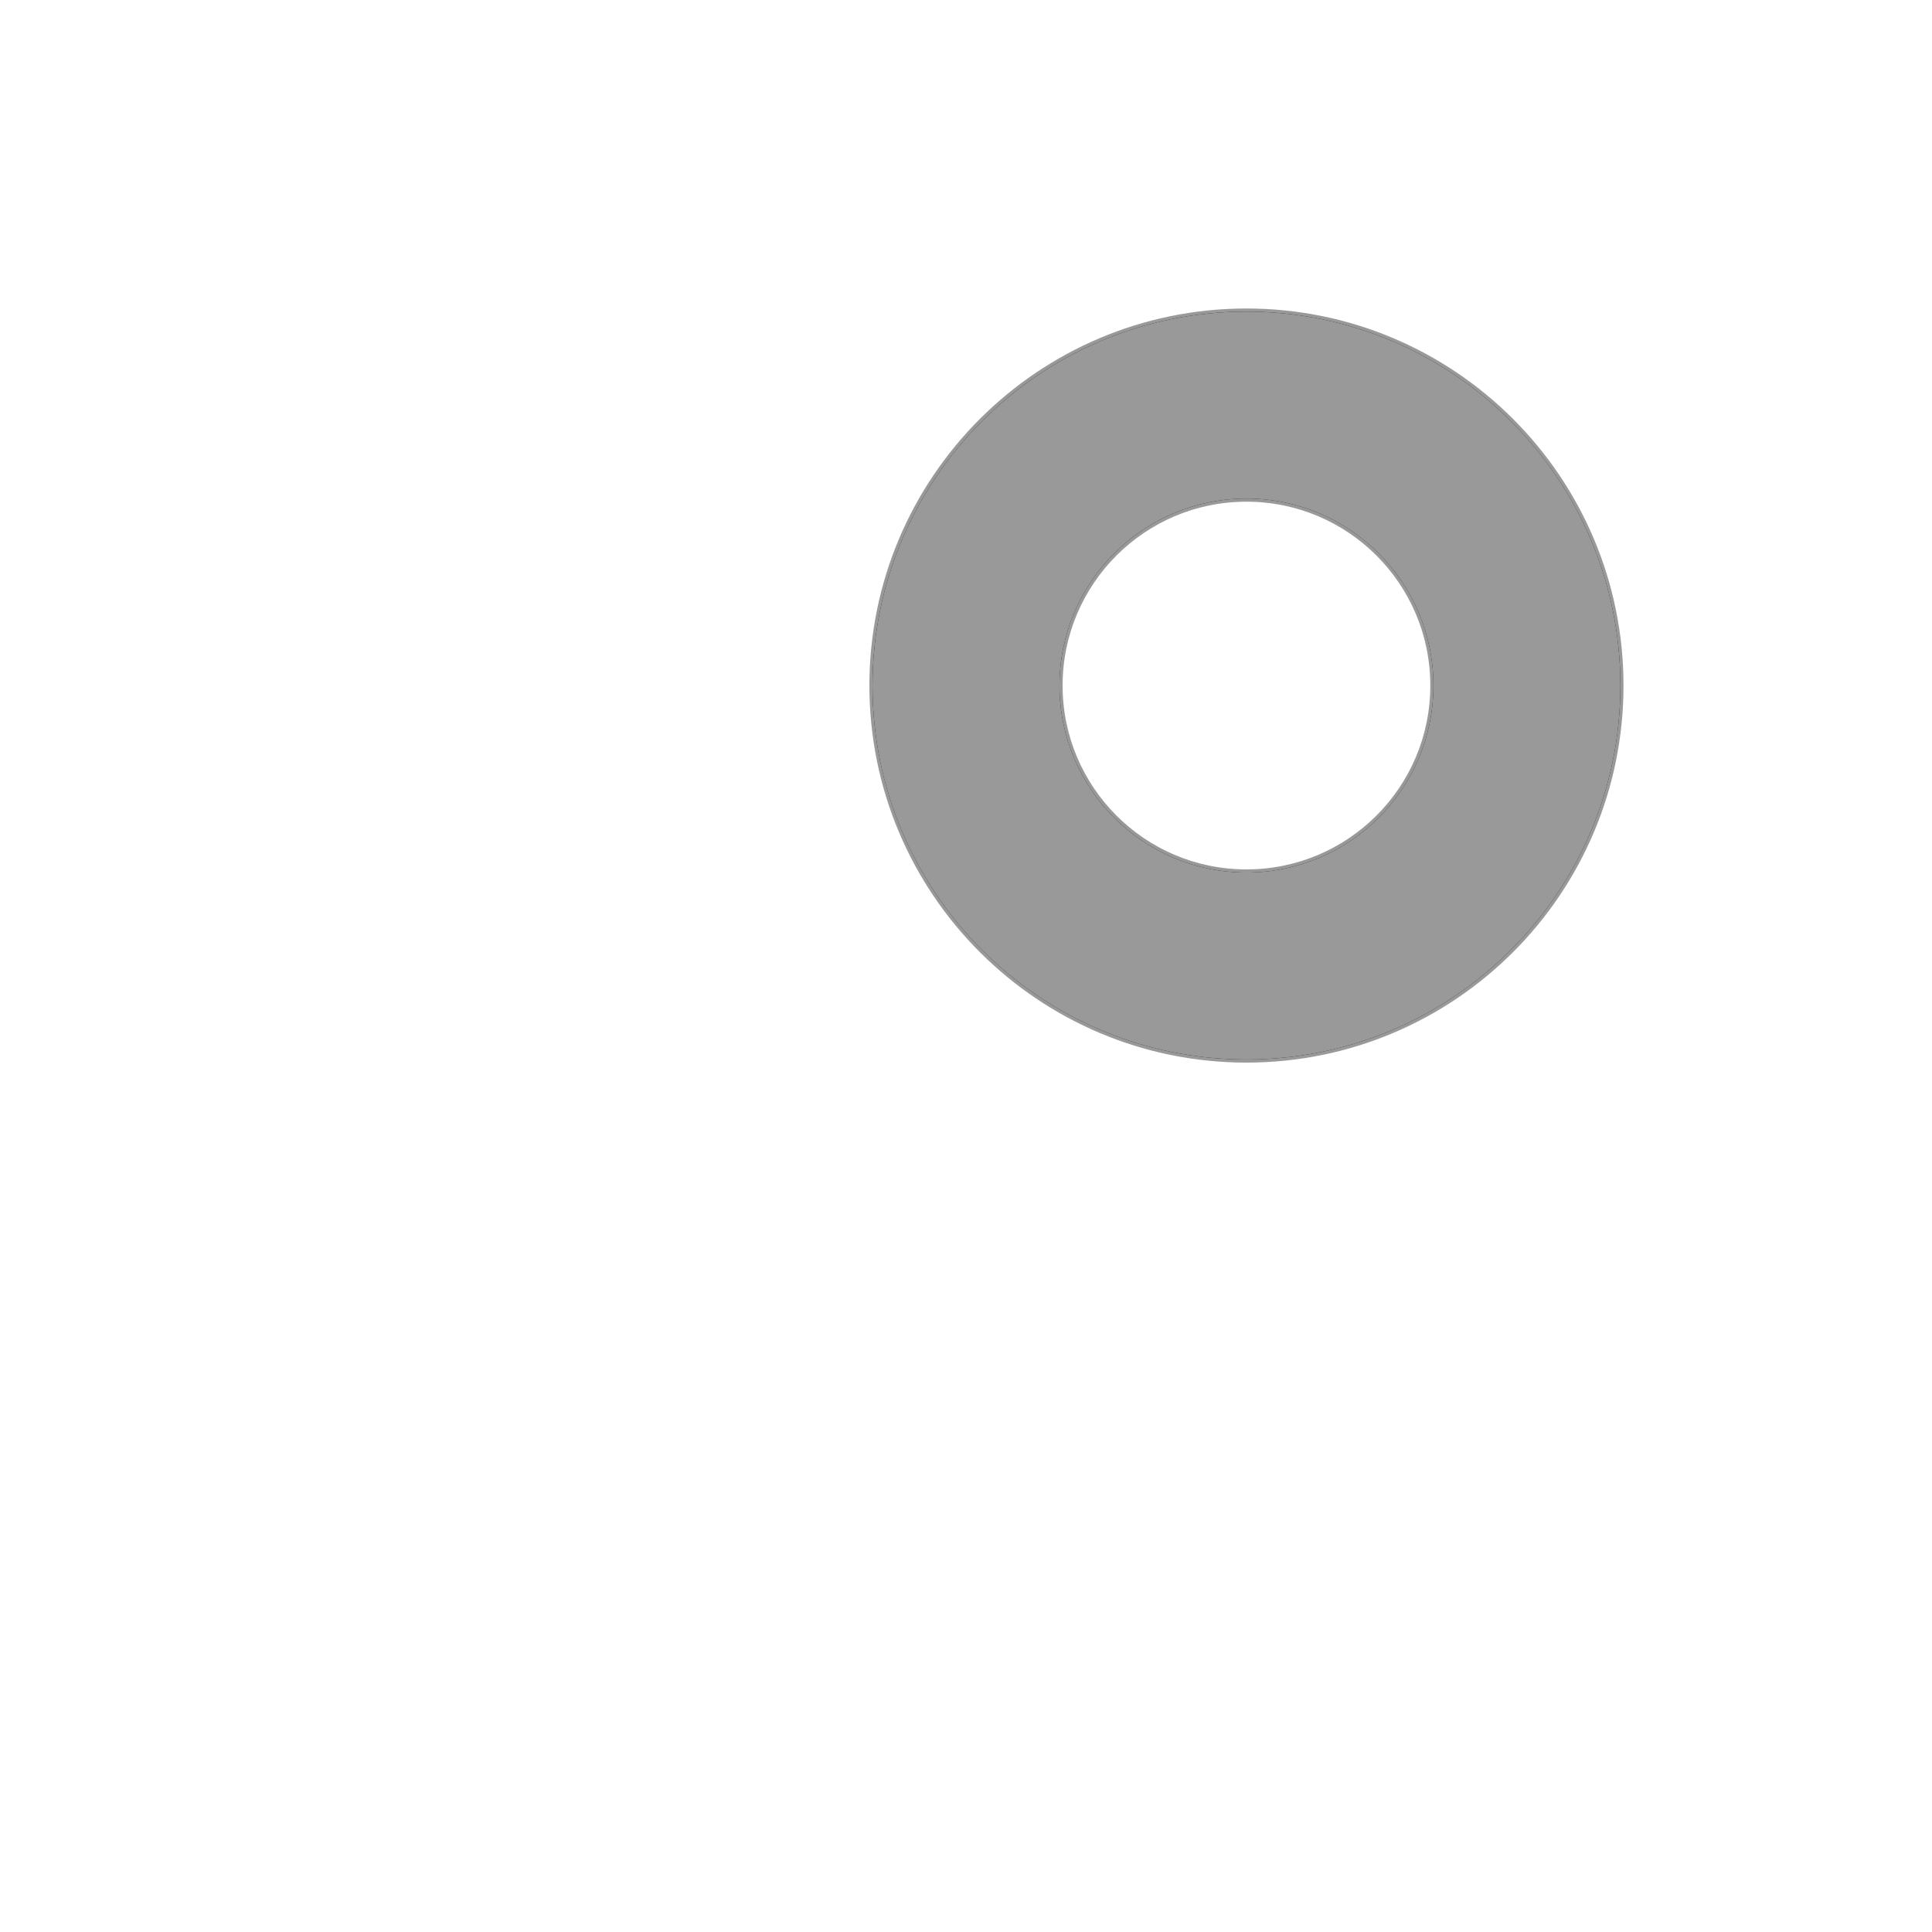
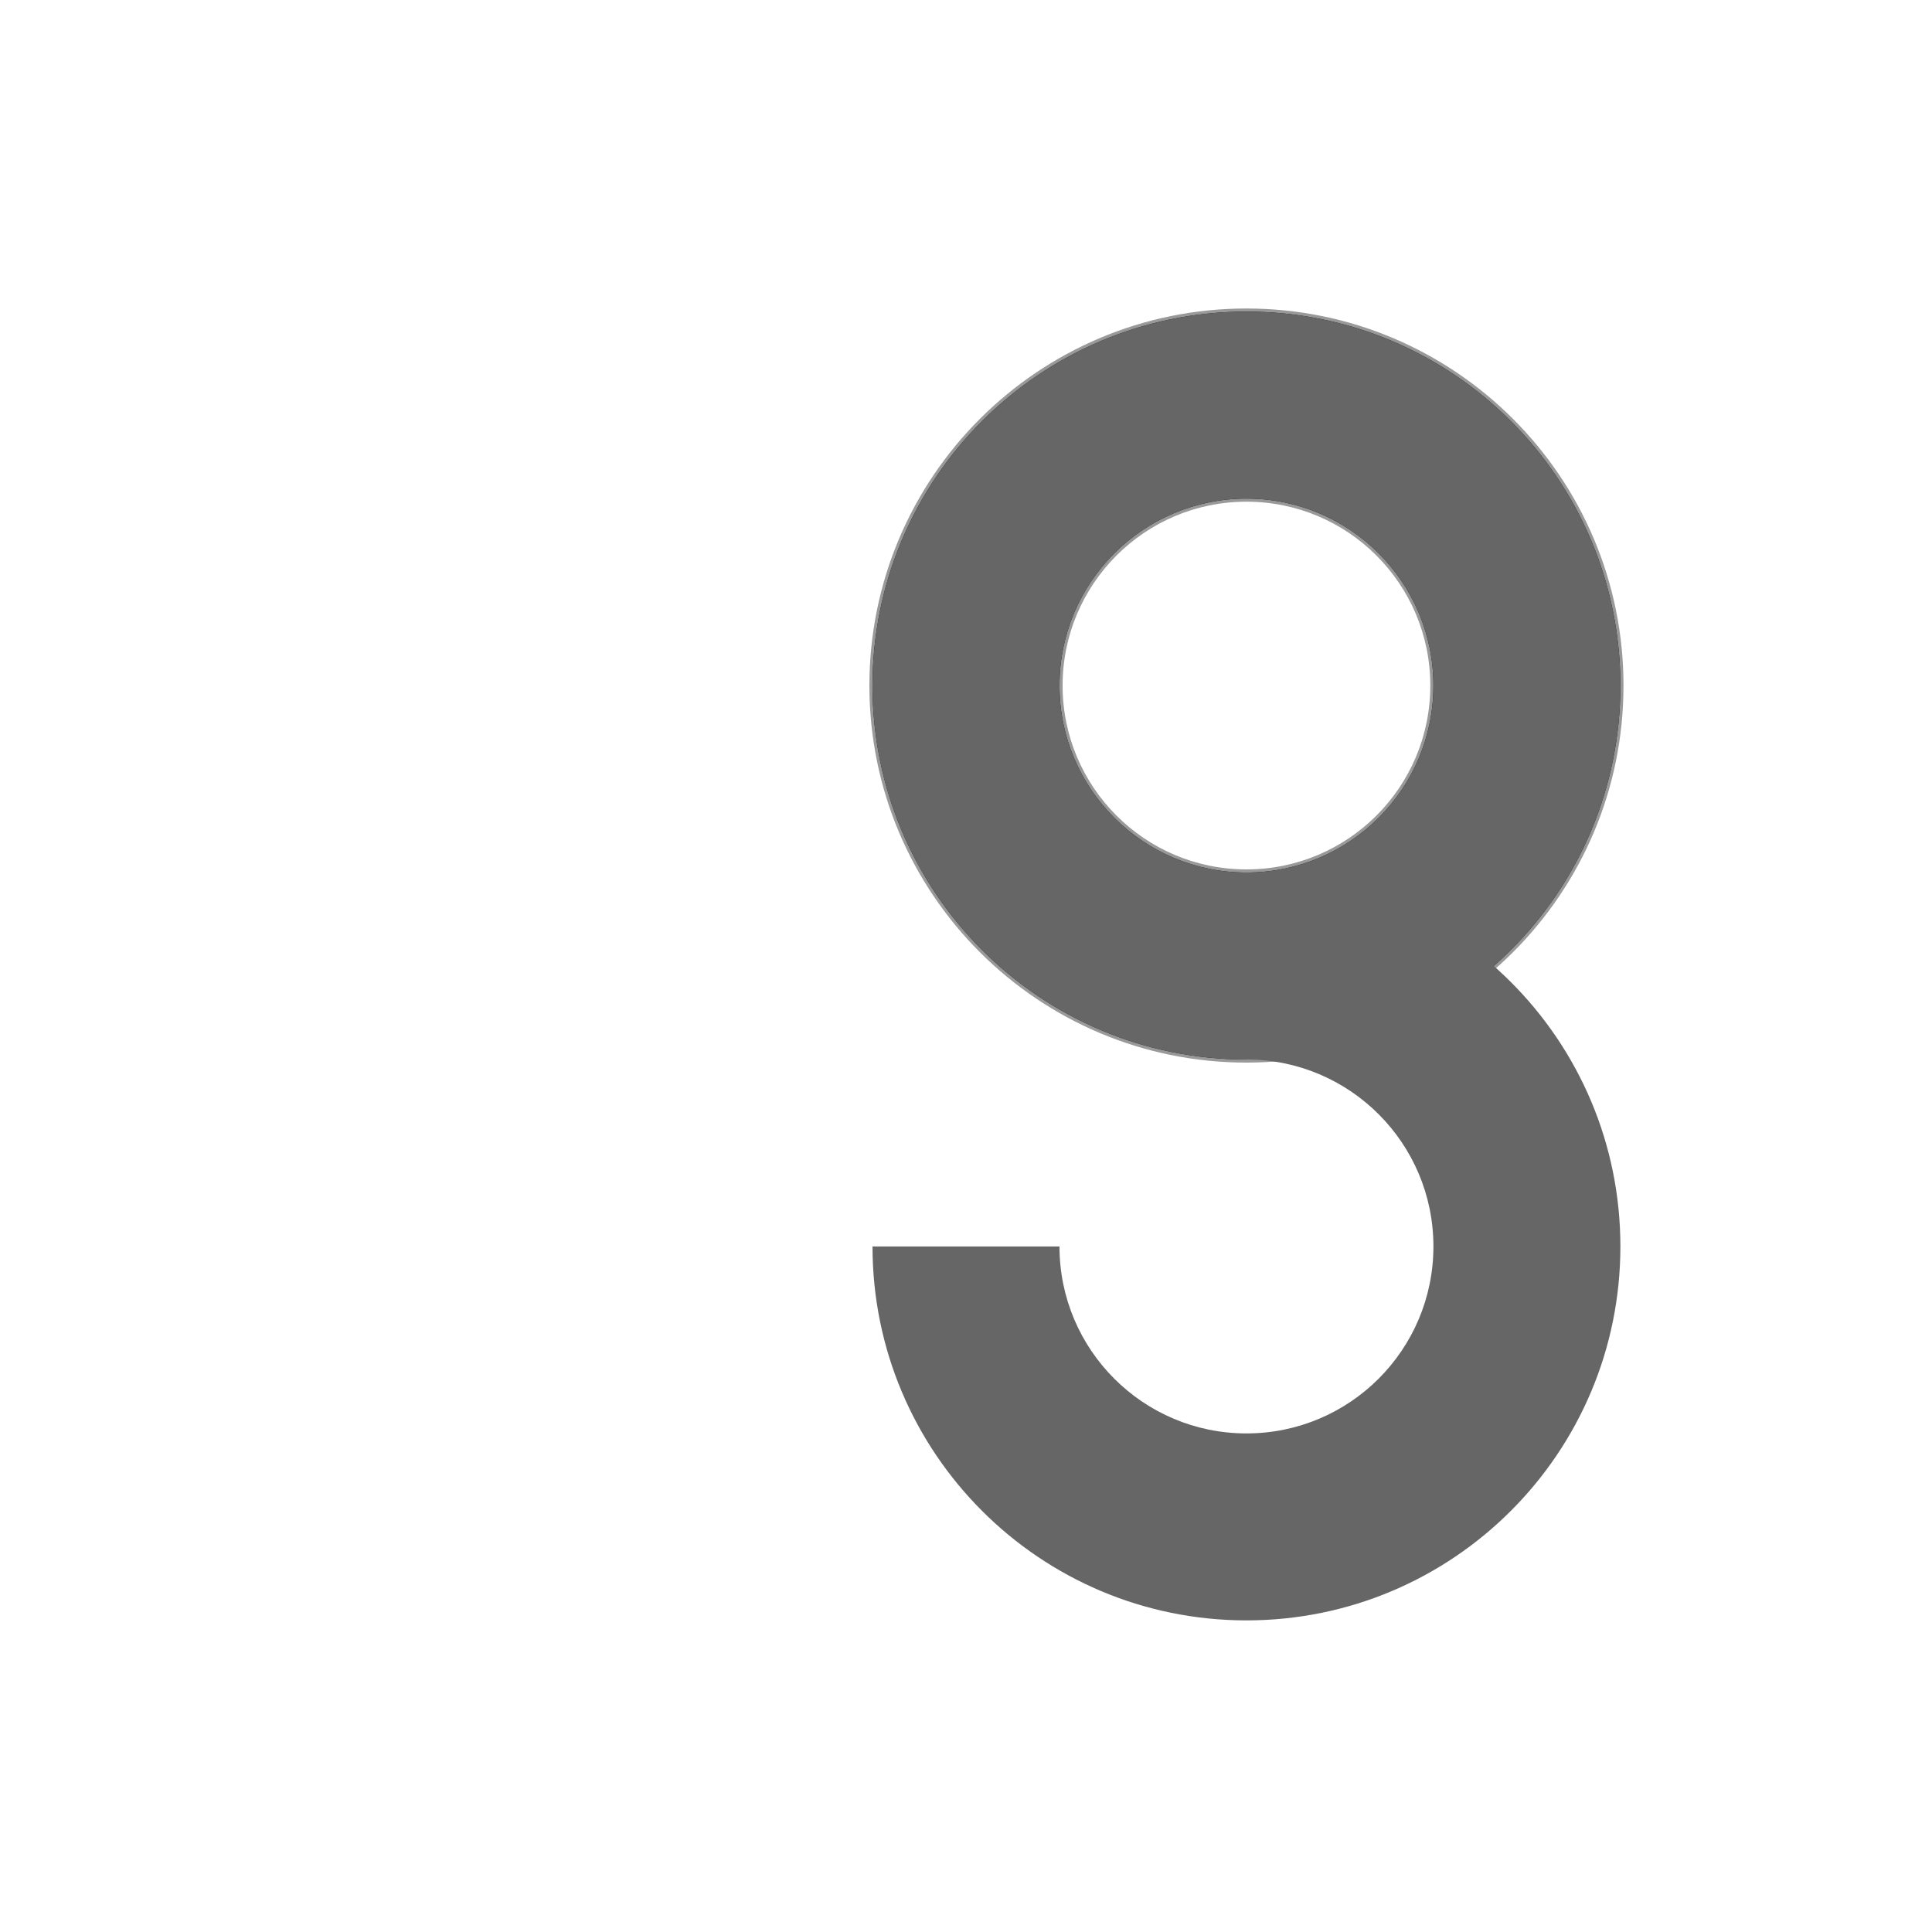
<svg xmlns="http://www.w3.org/2000/svg" width="310" height="310" viewBox="0 0 31 31">
  <defs>
    <path id="completelogo" d="M6 0A6 6 90 1012 6L9 6A3 3 0 116 3L6 0M9 6A6 6 90 0015 12 6 6 0 109 6M12 6A3 3 0 1115 9 3 3 0 0112 6M15 12A3 3 0 1112 15L9 15A6 6 0 1015 9Z" />
    <path id="part0" d="M9 6A6 6 90 0015 12 6 6 0 109 6M12 6A3 3 0 1115 9 3 3 0 0112 6Z" />
    <path id="part1" d="M6 0A6 6 90 1012 6L9 6A3 3 0 116 3L6 0Z" />
    <path id="part2" d="M15 12A3 3 0 1112 15L9 15A6 6 0 1015 9Z" />
    <filter id="f1">
      <feGaussianBlur in="SourceGraphic" stdDeviation="0.4" />
    </filter>
  </defs>
  <use x="5" y="5" href="#completelogo" fill="#999" filter="url(#f1)" opacity="0">
    <animate attributeType="XML" attributeName="opacity" from="0" to="1" dur="1s" repeatDur="indefinite" fill="freeze" calcMode="spline" keyTimes="0;1" keySplines="0.42 0 1 1" begin="2; reset.end + 1s" />
  </use>
  <use x="5" y="5" href="#part0" fill="#111" paint-order="stroke fill" stroke="#999" stroke-width="0.1" />
-   <use x="5" y="5" href="#part0" fill="#999" />
-   <use x="5" y="5" href="#part1" fill="#999" paint-order="stroke fill" transform="scale(-1 1)" transform-origin="15.5 10.5">
-     <animateTransform attributeName="transform" attributeType="XML" type="scale" from="-1 1" to="1 1" dur="1s" fill="freeze" />
+   <use x="5" y="5" href="#part0" fill="#666" />
+   <use x="5" y="5" href="#part1" fill="#666" paint-order="stroke fill" transform="rotate(180 0 0.5)" transform-origin="15.5 10.5">
+     <animateTransform attributeName="transform" attributeType="XML" type="rotate" from="-180 0 0.5" to="0 0 0.5" dur="1s" fill="freeze" repeatCOunt="1" />
  </use>
-   <use x="5" y="5" href="#part2" fill="#999" paint-order="stroke fill" transform="scale(1 -1)" transform-origin="10.5 15.5">
-     <animateTransform attributeName="transform" attributeType="XML" type="scale" from="1 -1" to="1 1" dur="1s" fill="freeze" begin="1s" />
+   <use x="5" y="5" href="#part2" fill="#666" paint-order="stroke fill" transform="rotate(0 9.5 0)" transform-origin="10.5 15.5">
+     <animateTransform attributeName="transform" attributeType="XML" type="rotate" from="180 9.5 0" to="0 9.5 0" dur="1s" fill="freeze" repeatCOunt="1" />
  </use>
  <use x="5" y="5" href="#completelogo" fill="#111" paint-order="stroke fill" stroke="#999" stroke-width="0.1" opacity="0">
    <animate attributeType="XML" attributeName="opacity" from="0" to="1" dur="1s" repeatDur="once" fill="freeze" calcMode="spline" keyTimes="0;1" keySplines="0.42 0 1 1" begin="2" />
  </use>
</svg>
